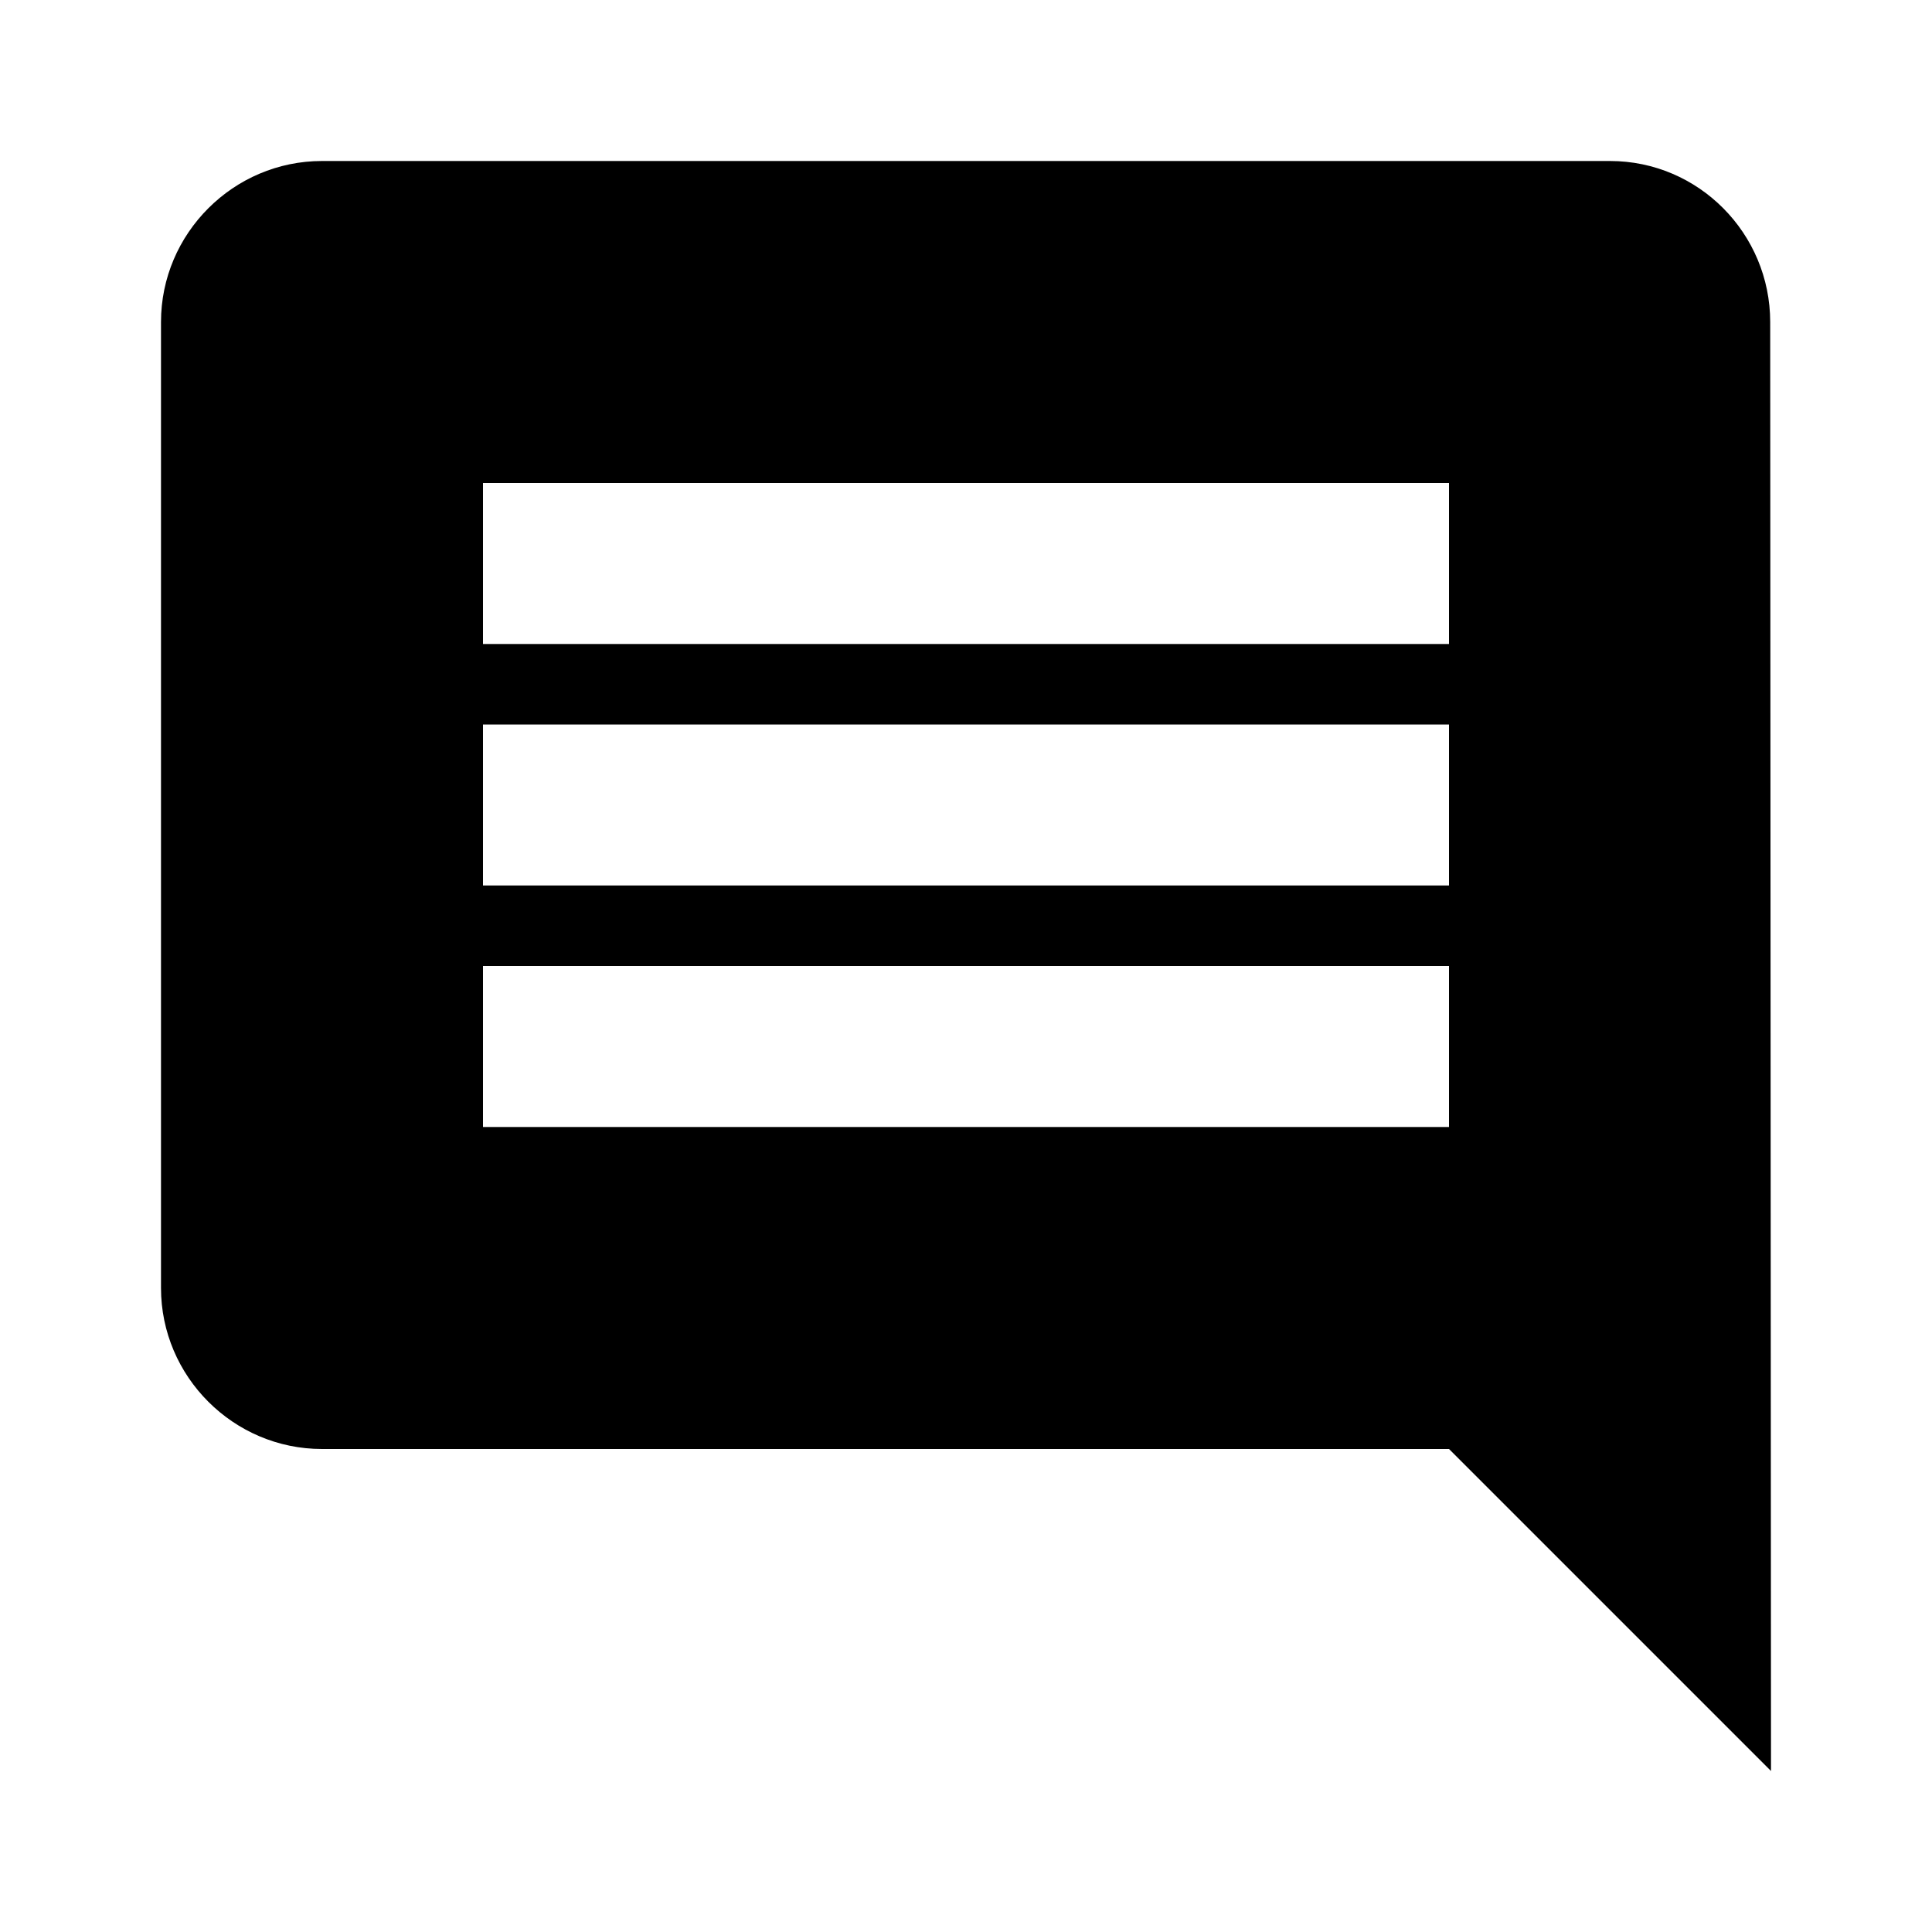
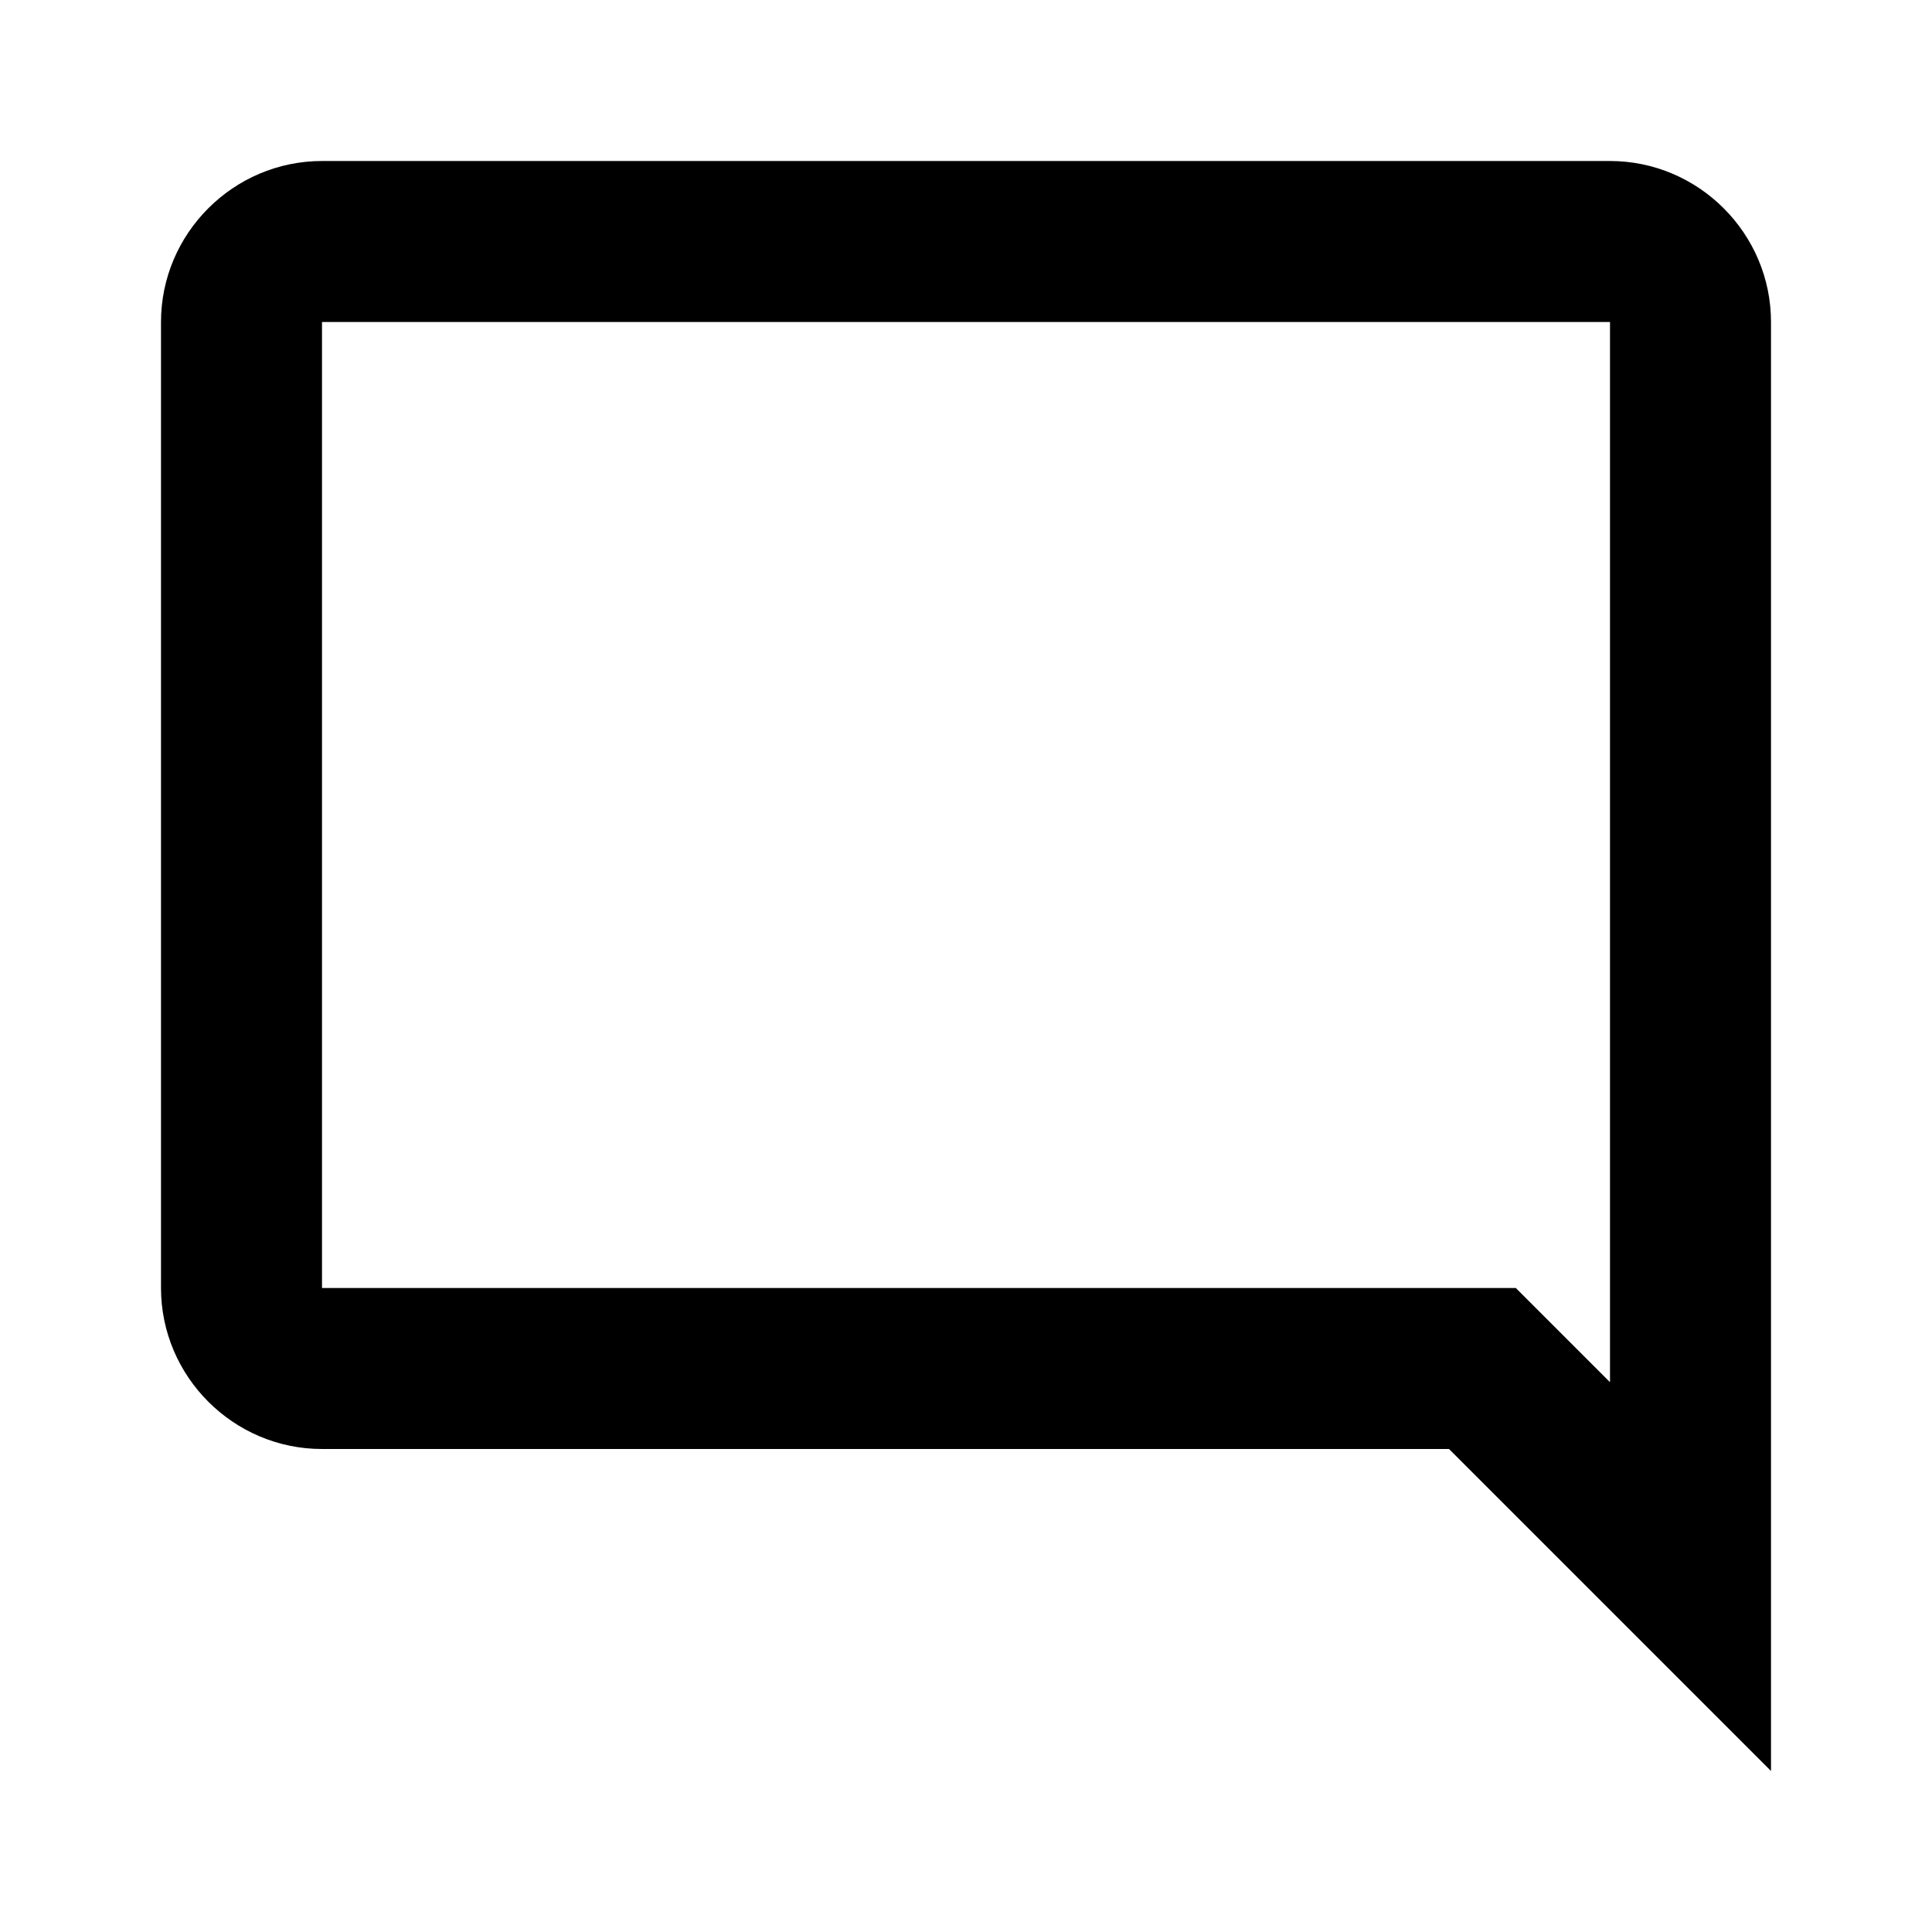
<svg xmlns="http://www.w3.org/2000/svg" width="24" height="24" viewBox="0 0 24 24">
-   <path d="M21.99 4c0-1.1-.89-2-1.99-2H4c-1.1 0-2 .9-2 2v12c0 1.1.9 2 2 2h14l4 4-.01-18zM18 14H6v-2h12v2zm0-3H6V9h12v2zm0-3H6V6h12v2z" />
-   <path d="M0 0h24v24H0z" fill="none" />
+   <path fill="none" d="M0 0h24v24H0V0z" />
+   <path d="M20 17.17L18.83 16H4V4h16v13.17zM20 2H4c-1.1 0-2 .9-2 2v12c0 1.1.9 2 2 2h14l4 4V4c0-1.1-.9-2-2-2z" />
</svg>
